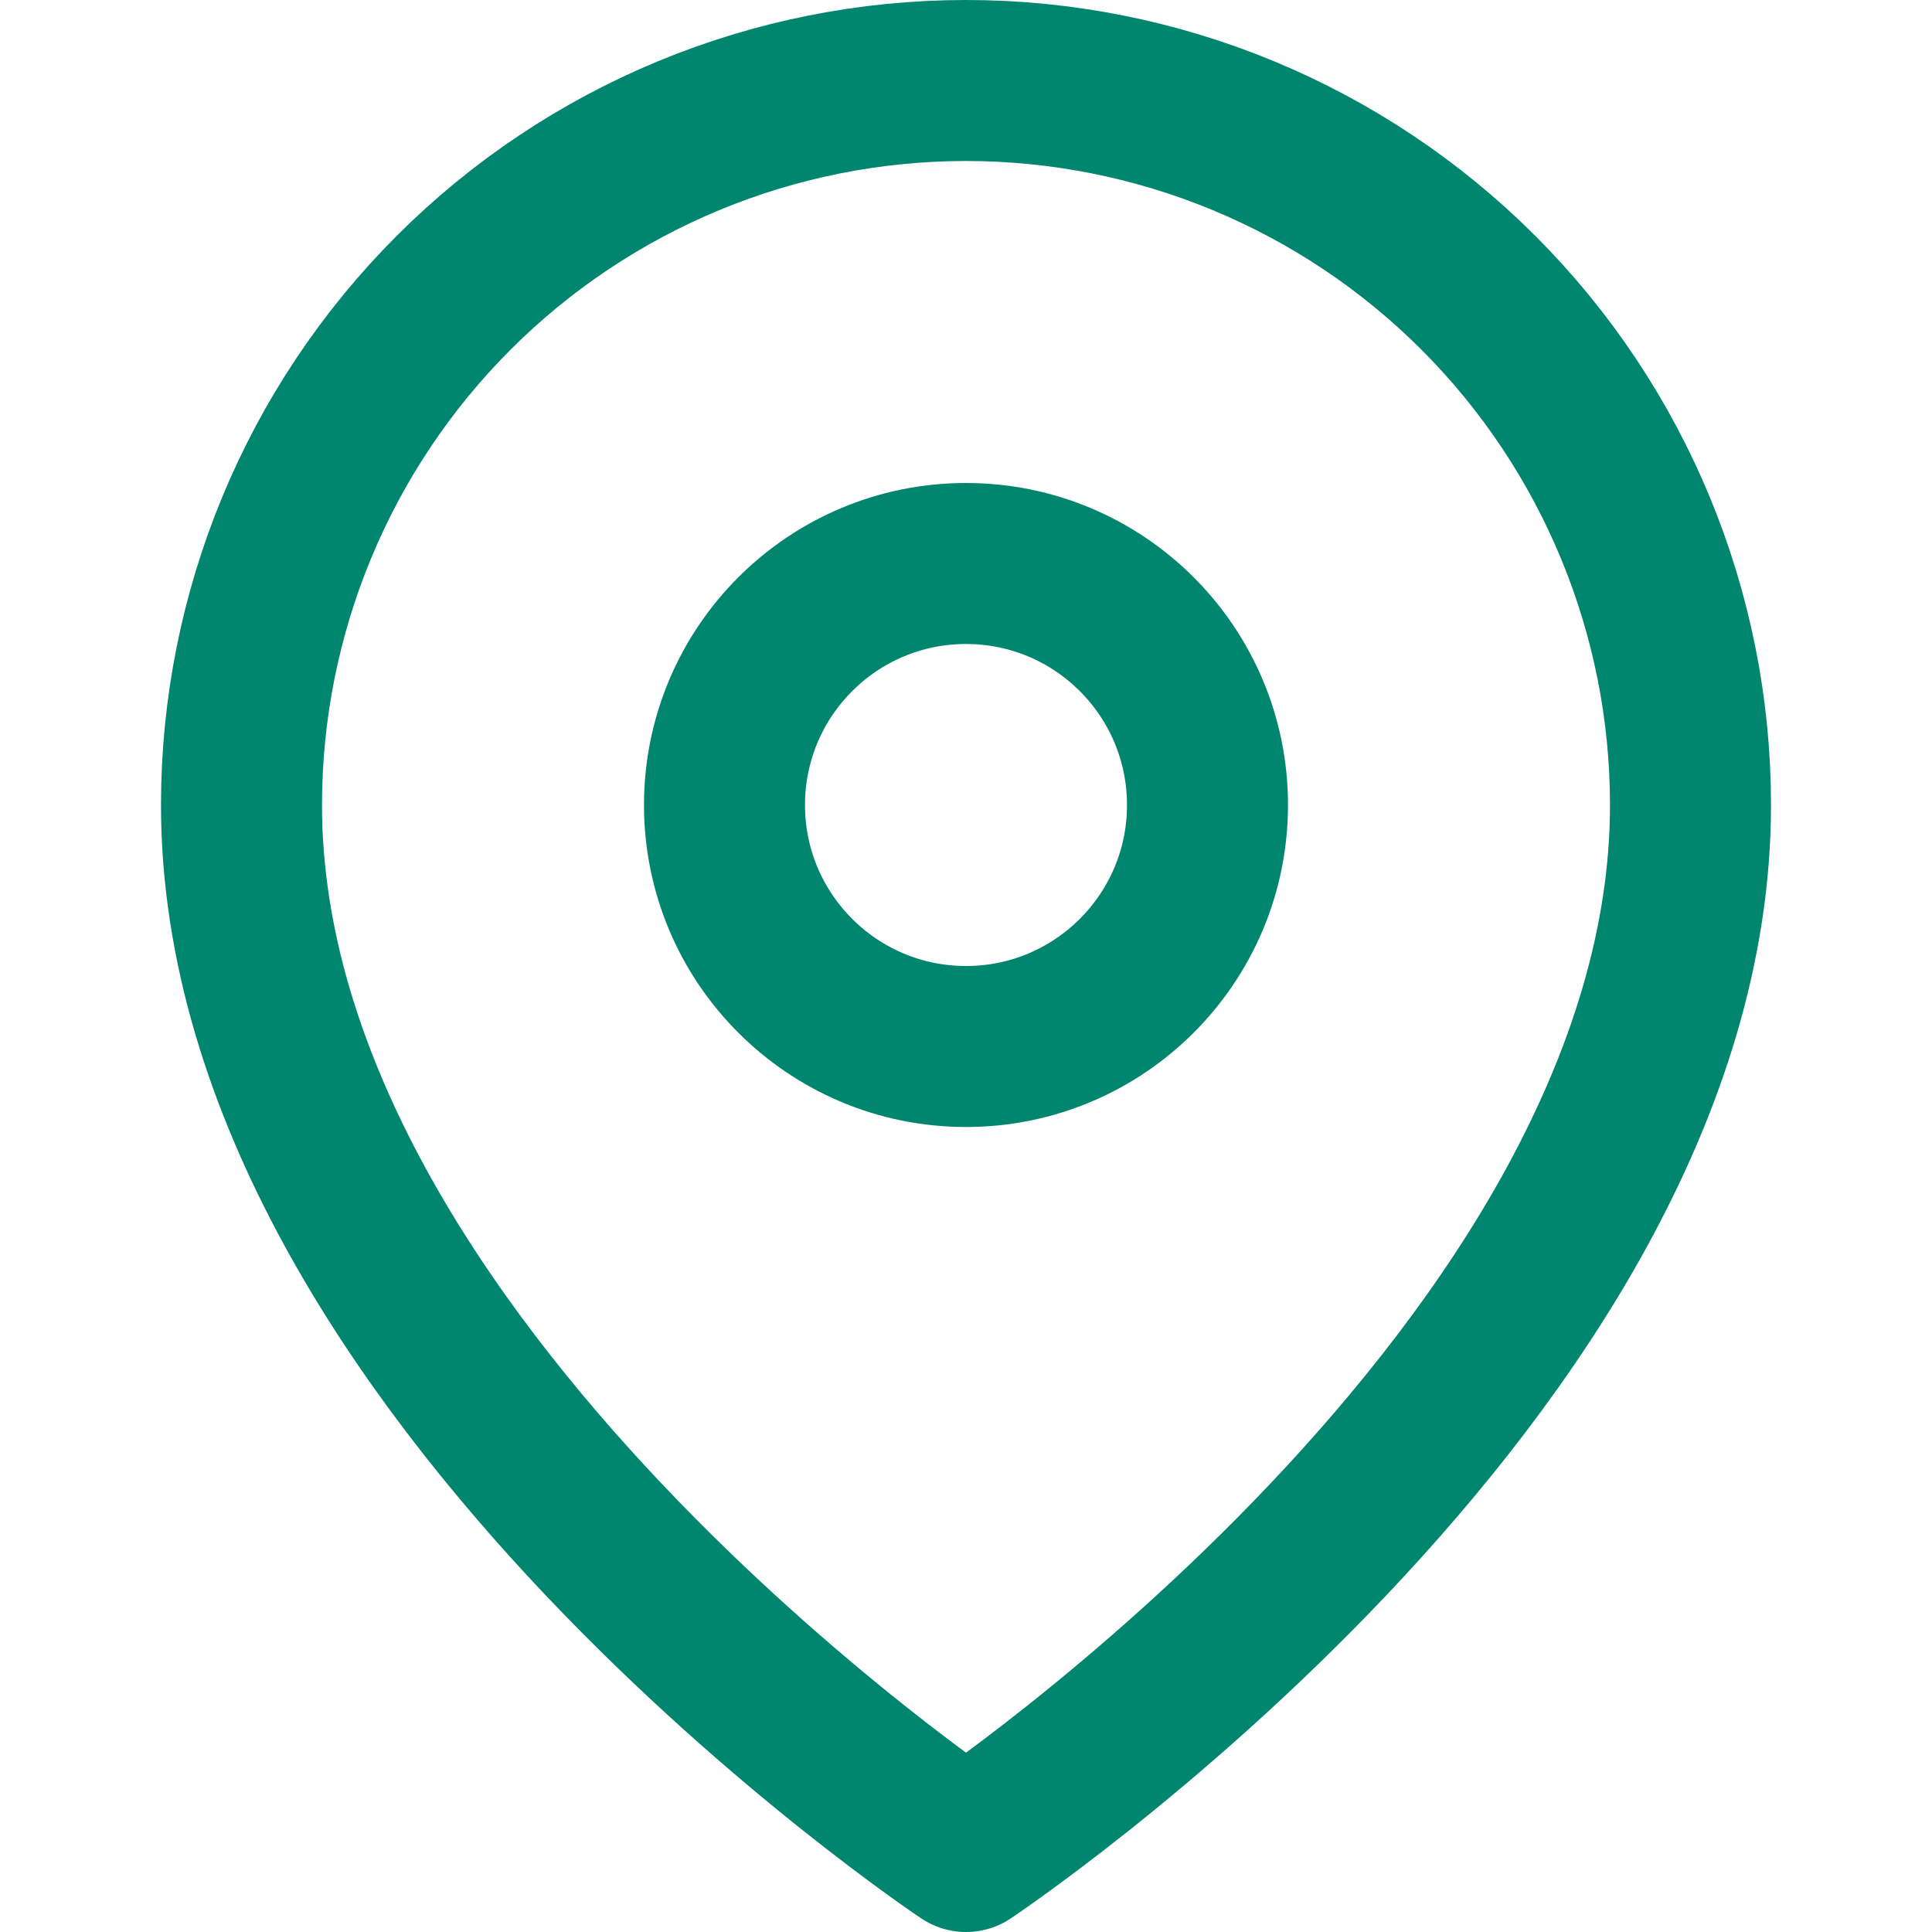
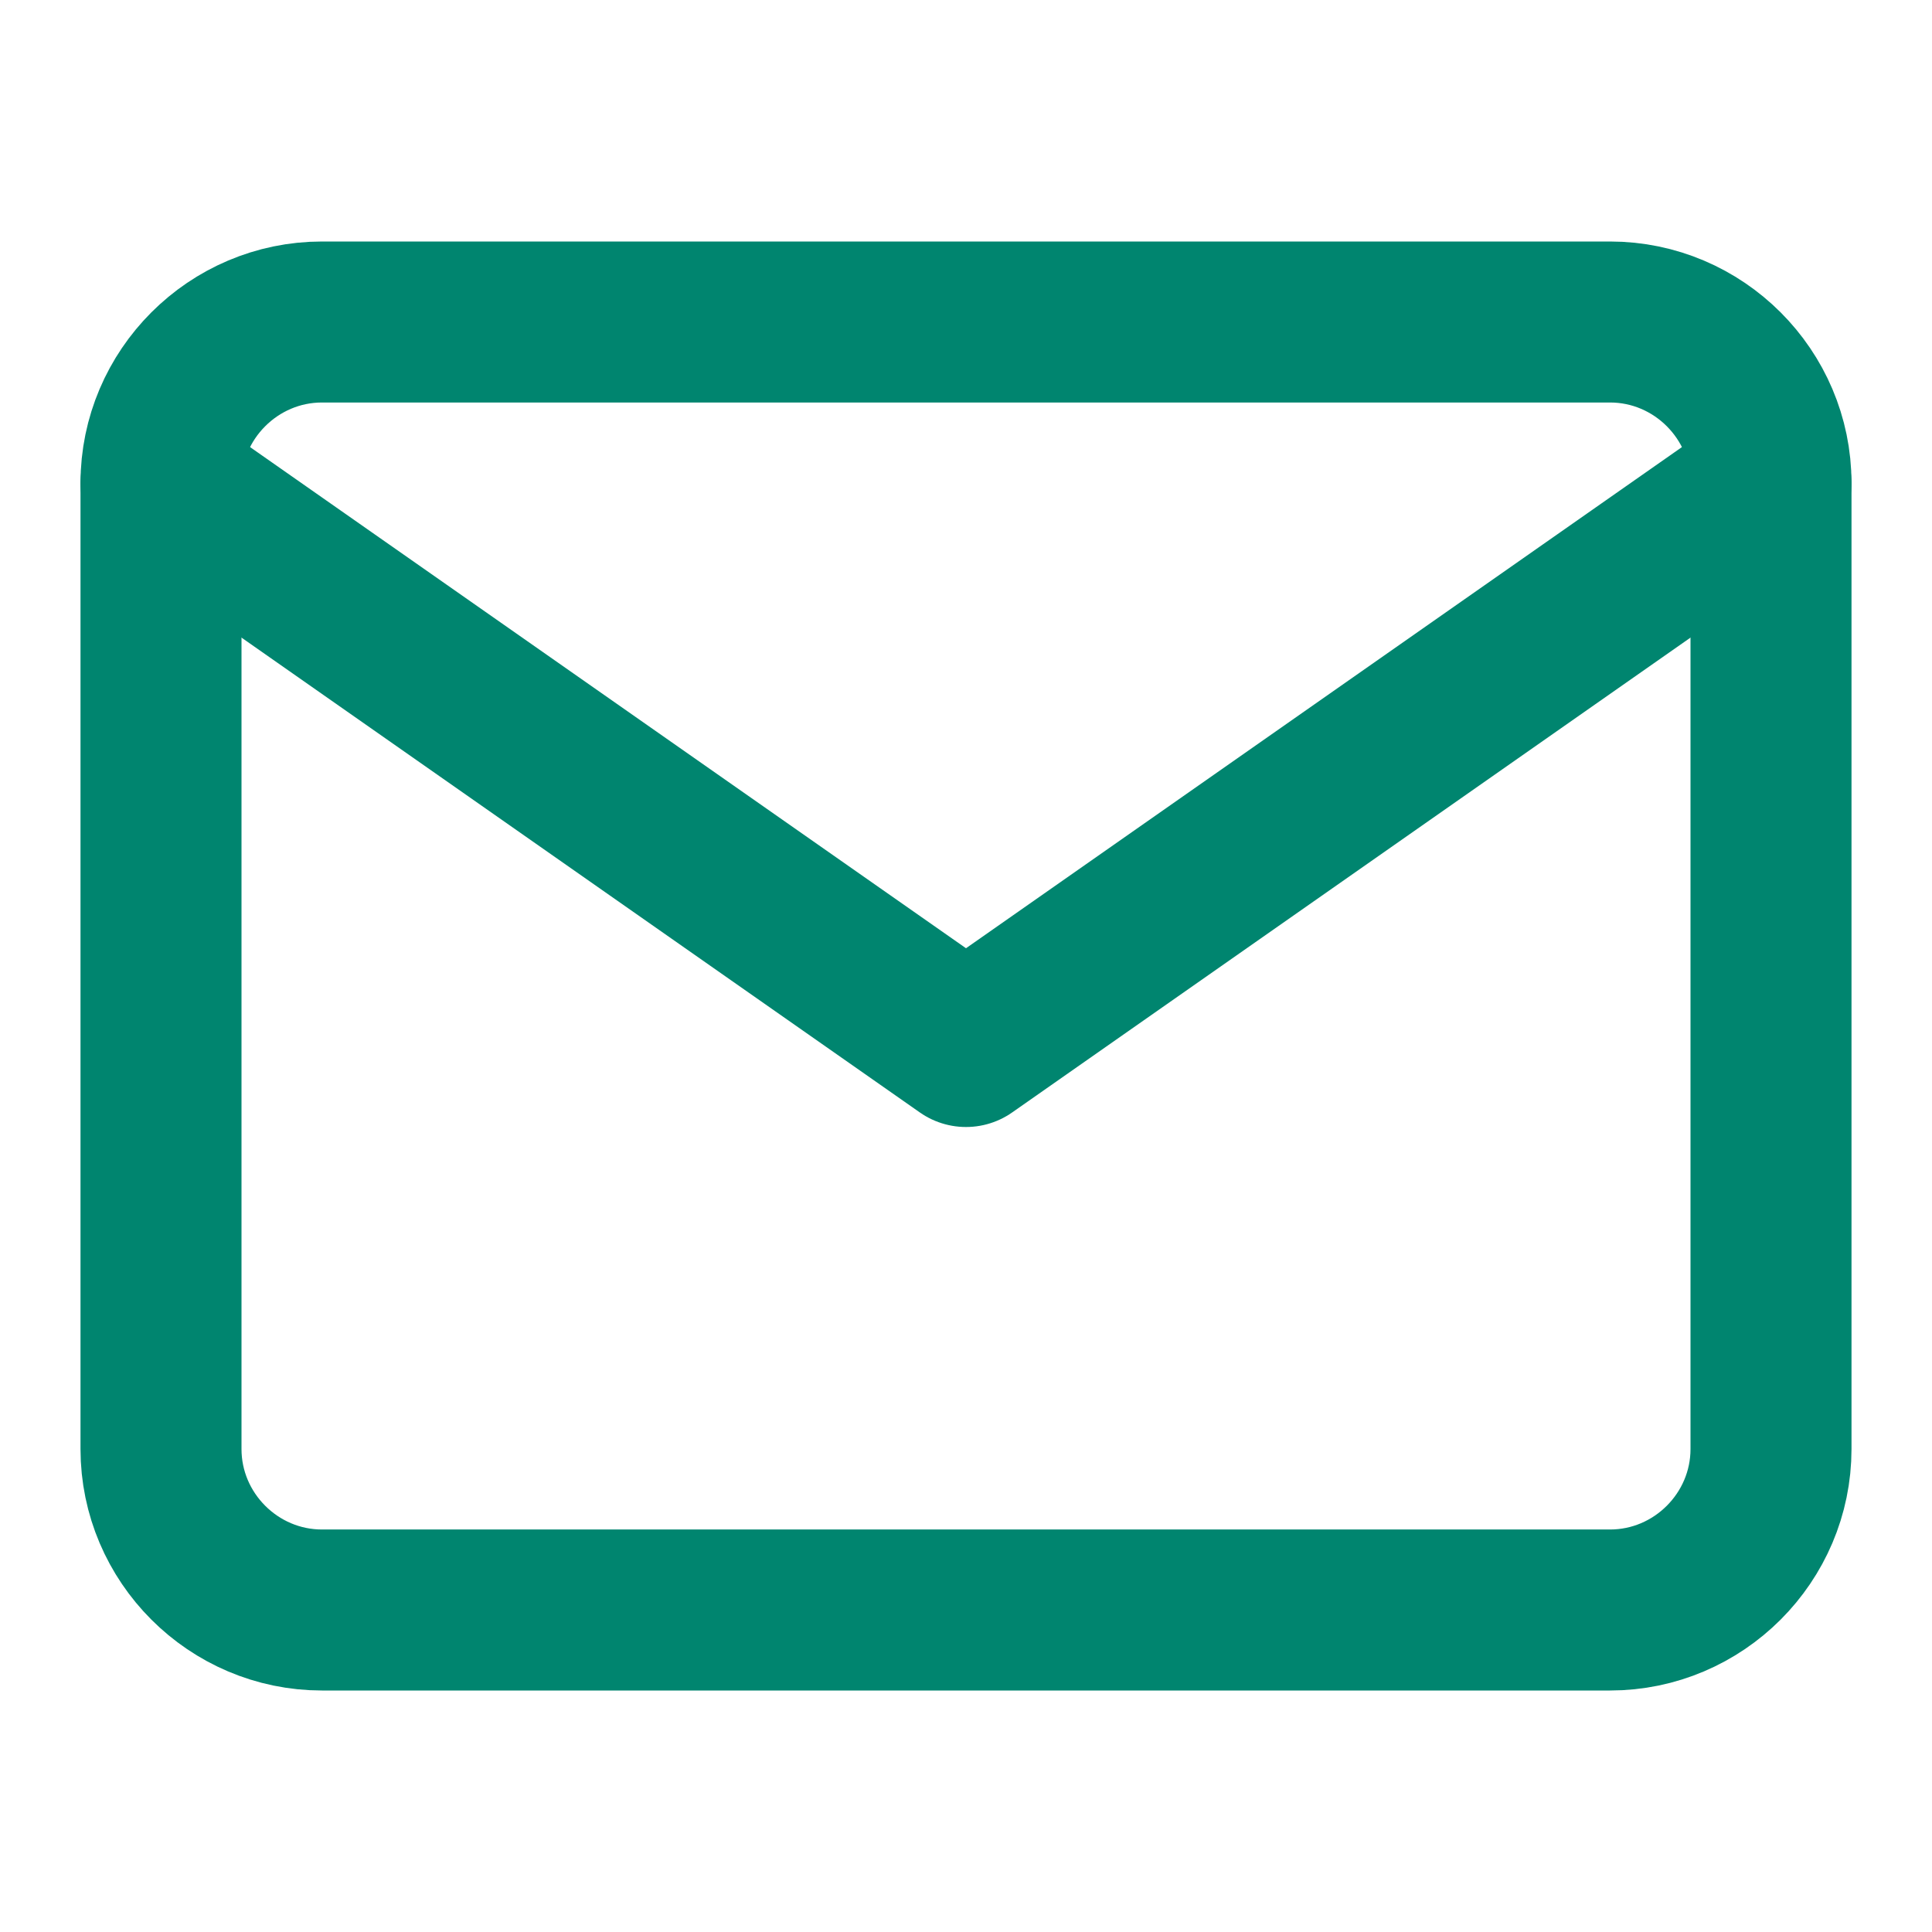
<svg xmlns="http://www.w3.org/2000/svg" width="24" height="24" viewBox="0 0 24 24" fill="none">
-   <path d="M21 10C21 17 12 23 12 23C12 23 3 17 3 10C3 7.613 3.948 5.324 5.636 3.636C7.324 1.948 9.613 1 12 1C14.387 1 16.676 1.948 18.364 3.636C20.052 5.324 21 7.613 21 10Z" stroke="#00856F" stroke-width="2" stroke-linecap="round" stroke-linejoin="round" />
-   <path d="M12 13C13.657 13 15 11.657 15 10C15 8.343 13.657 7 12 7C10.343 7 9 8.343 9 10C9 11.657 10.343 13 12 13Z" stroke="#00856F" stroke-width="2" stroke-linecap="round" stroke-linejoin="round" />
+   <path d="M4 4H20C21.1 4 22 4.9 22 6V18C22 19.1 21.1 20 20 20H4C2.9 20 2 19.1 2 18V6C2 4.9 2.9 4 4 4Z" stroke="#00856F" stroke-width="2" stroke-linecap="round" stroke-linejoin="round" />
+   <path d="M22 6L12 13L2 6" stroke="#00856F" stroke-width="2" stroke-linecap="round" stroke-linejoin="round" />
</svg>
